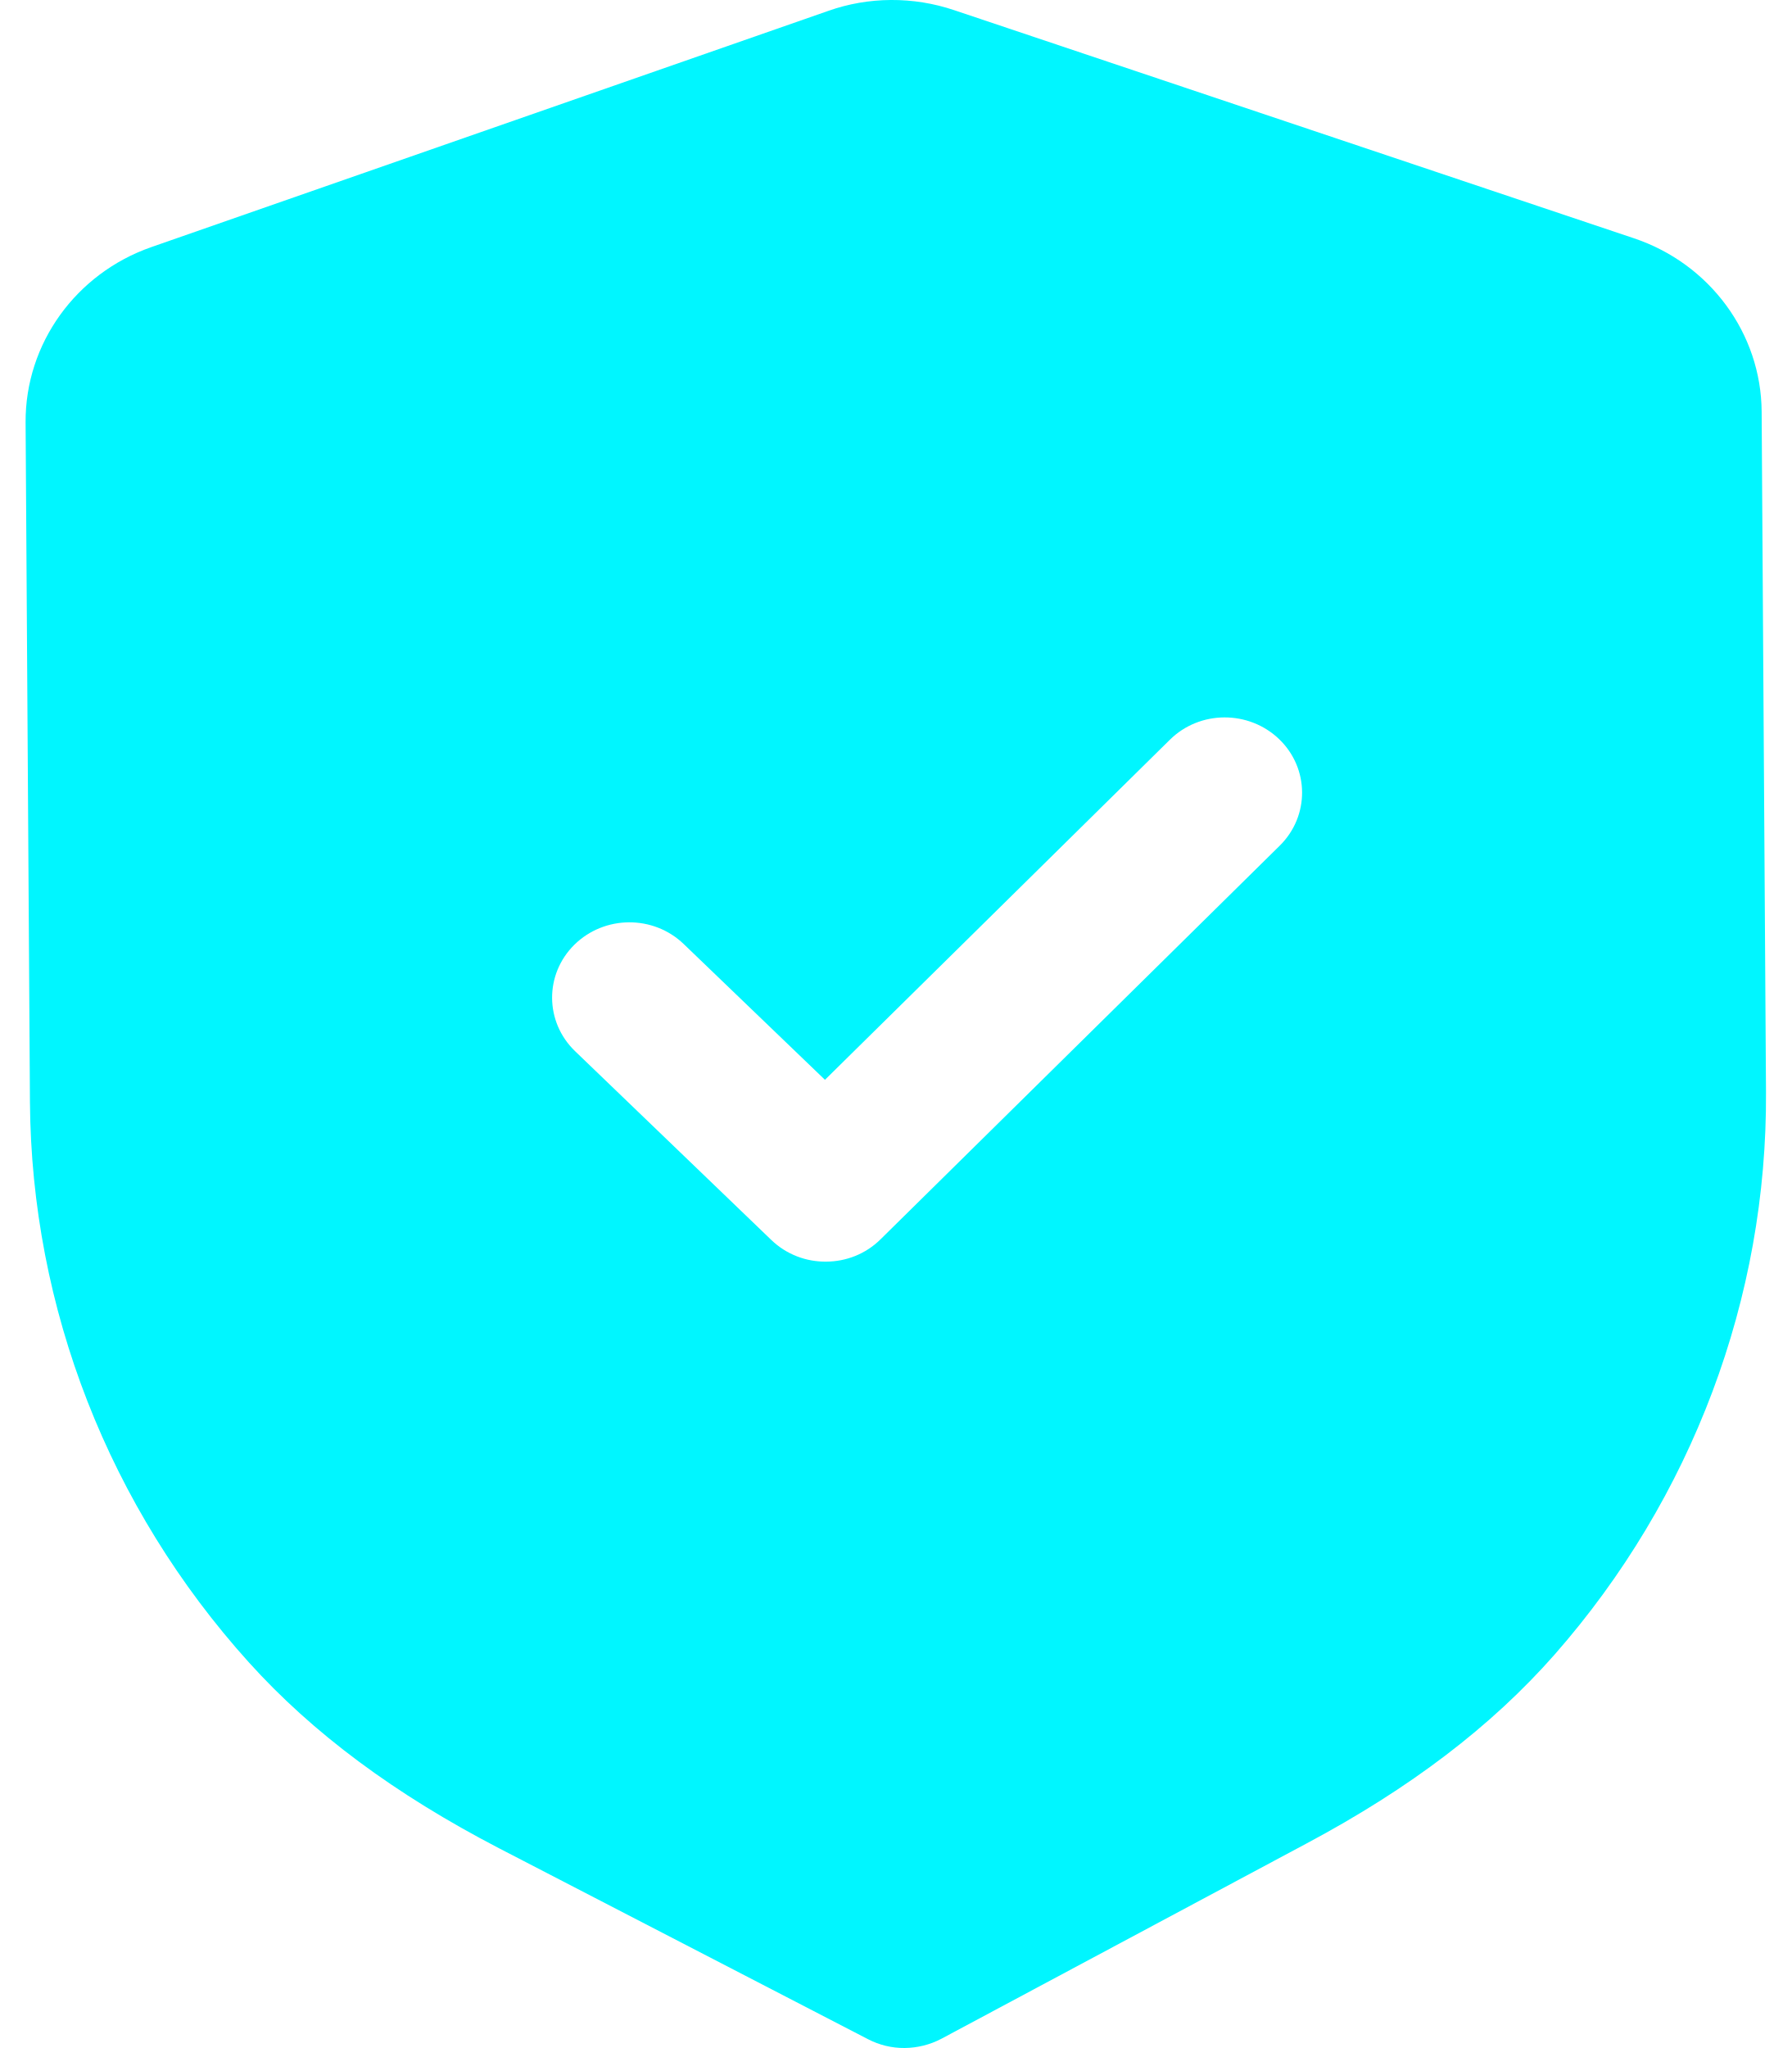
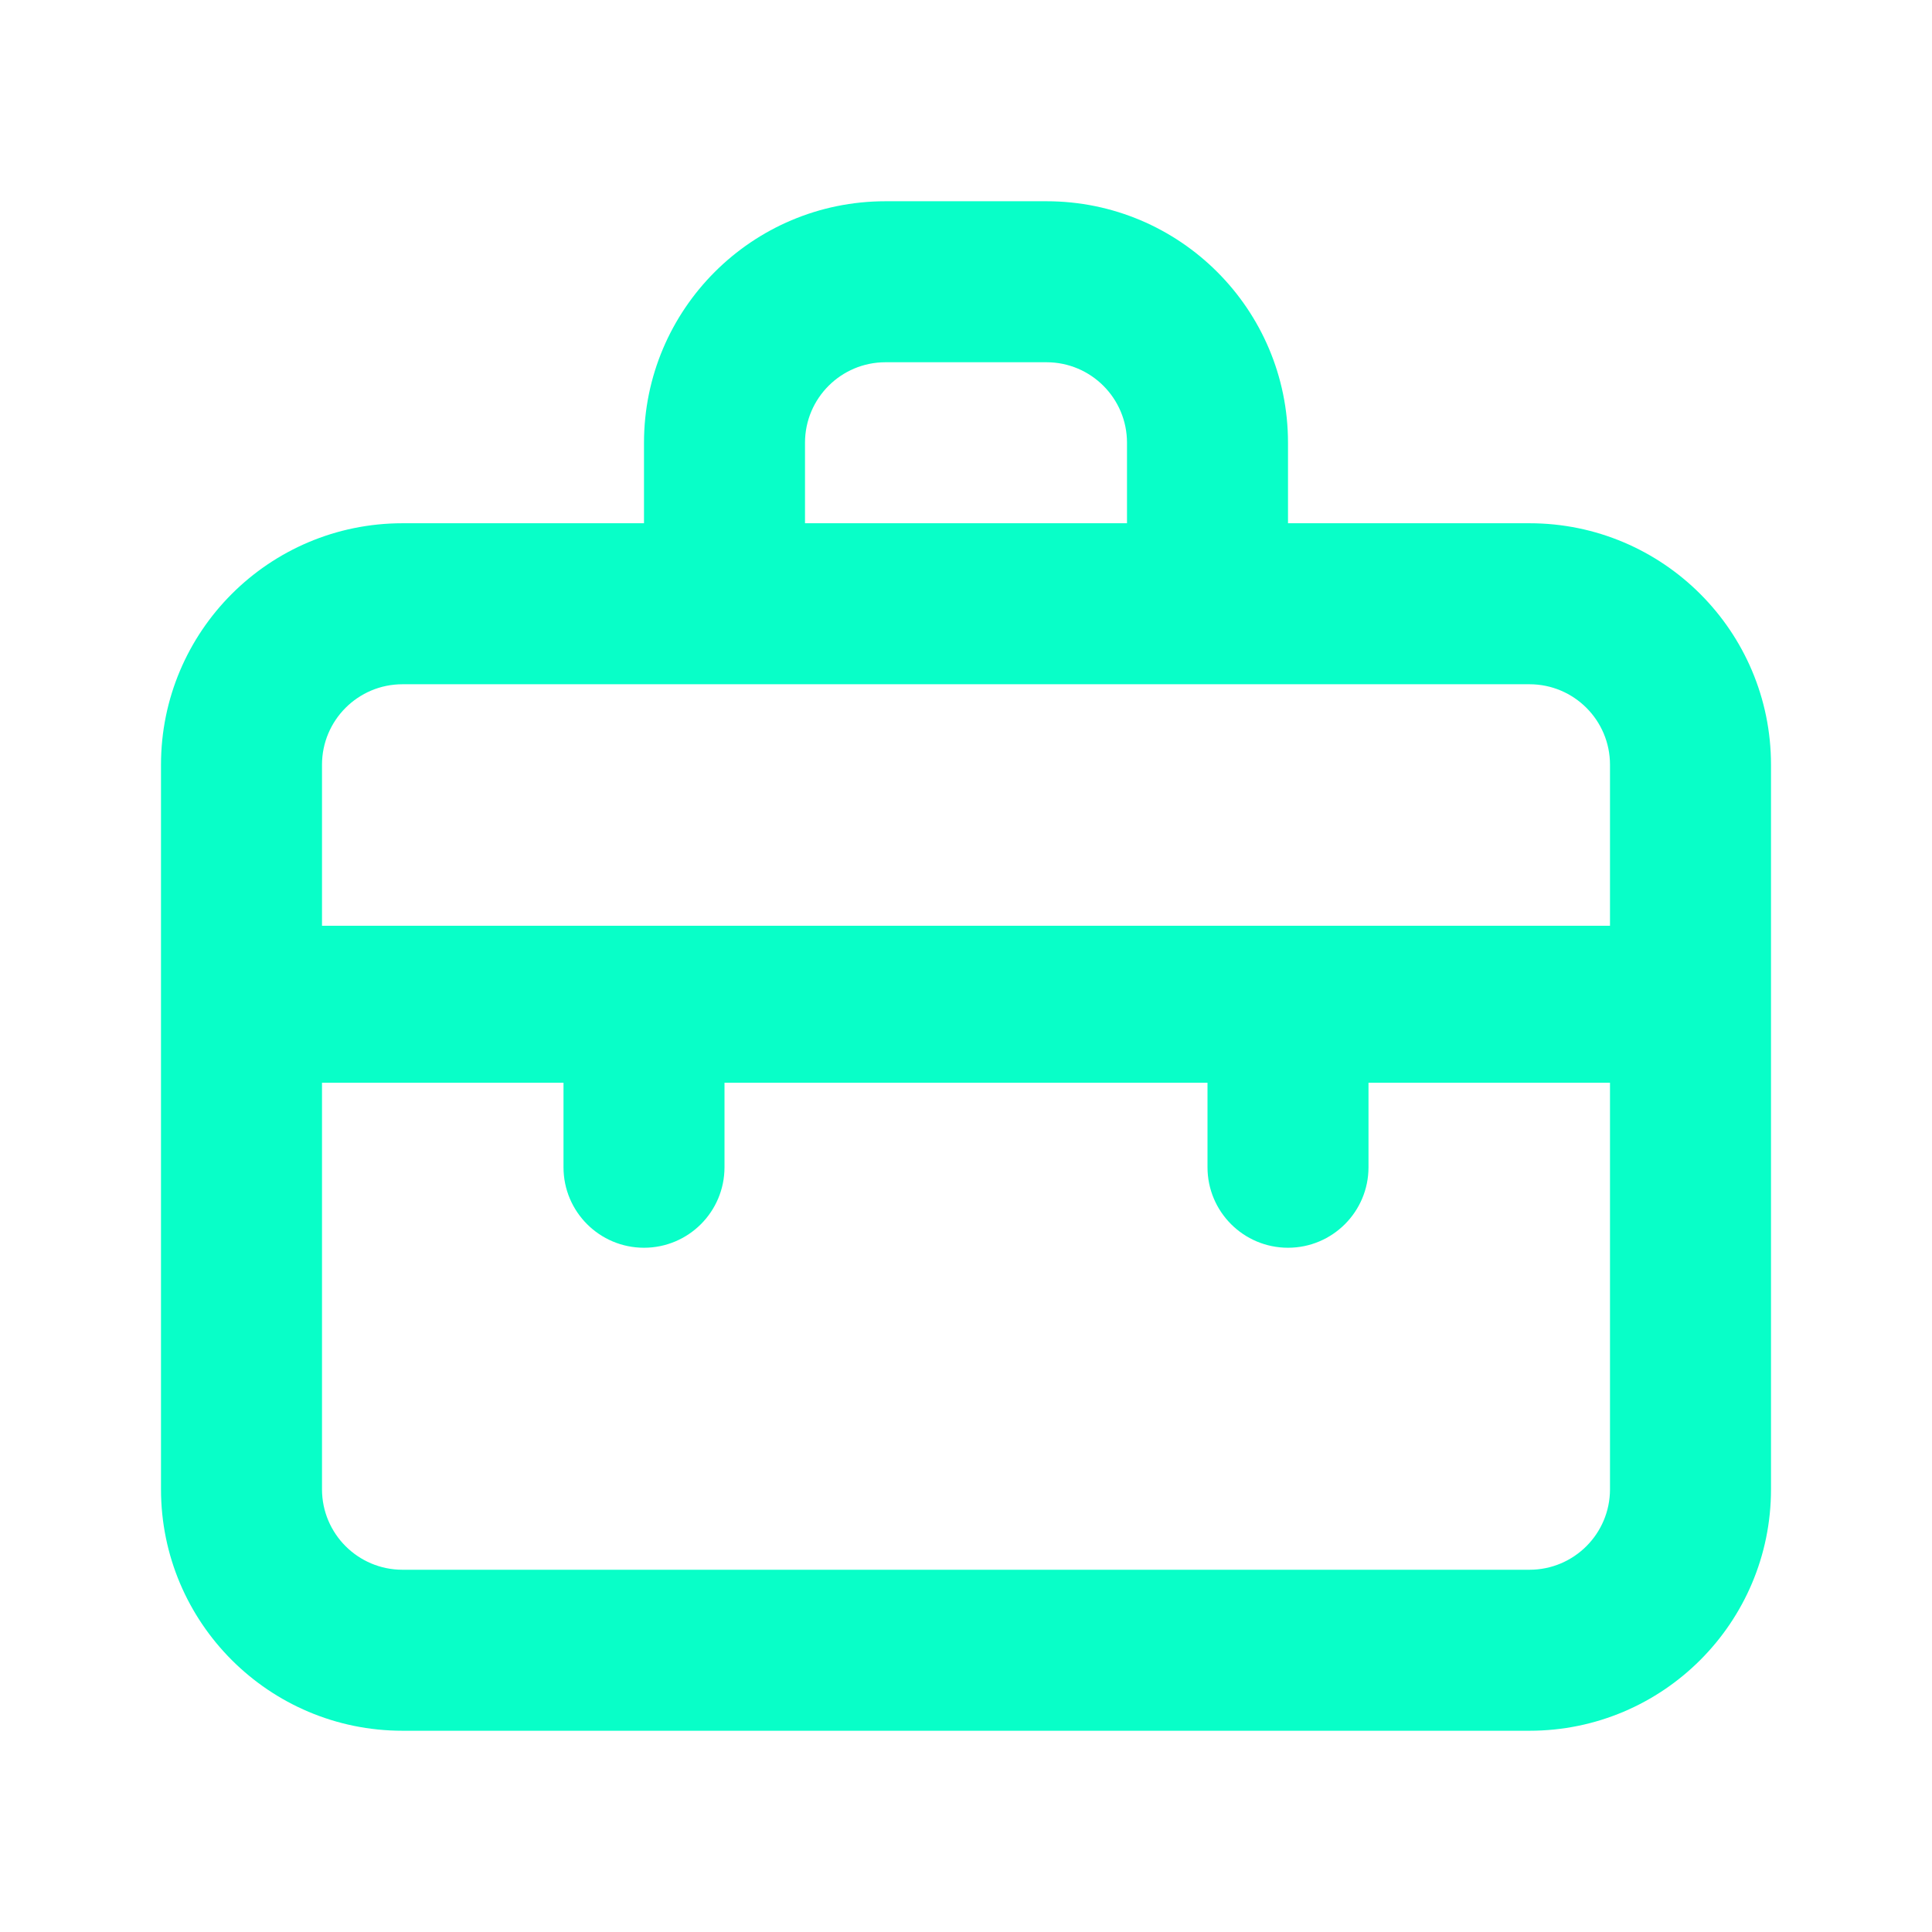
- <svg xmlns="http://www.w3.org/2000/svg" width="28" height="32" viewBox="0 0 28 32" fill="none">
-   <path fill-rule="evenodd" clip-rule="evenodd" d="M13.565 31.862C13.742 31.954 13.94 32.002 14.138 32C14.336 31.998 14.533 31.95 14.712 31.856L20.42 28.804C22.039 27.941 23.307 26.976 24.296 25.853C26.446 23.405 27.621 20.281 27.6 17.06L27.532 6.435C27.526 5.211 26.722 4.119 25.533 3.722L14.913 0.159C14.274 -0.057 13.573 -0.053 12.945 0.17L2.365 3.861C1.183 4.273 0.394 5.373 0.4 6.598L0.468 17.215C0.489 20.441 1.703 23.551 3.889 25.974C4.888 27.081 6.167 28.032 7.803 28.881L13.565 31.862ZM12.054 19.374C12.292 19.603 12.601 19.716 12.911 19.713C13.22 19.712 13.528 19.596 13.763 19.363L20.001 13.213C20.47 12.75 20.465 12.006 19.992 11.55C19.516 11.093 18.751 11.096 18.283 11.559L12.893 16.872L10.686 14.751C10.211 14.294 9.447 14.299 8.977 14.761C8.508 15.224 8.513 15.968 8.988 16.425L12.054 19.374Z" fill="#00F6FF" />
+ <svg xmlns="http://www.w3.org/2000/svg" fill="#08FFC8" width="800px" height="800px" viewBox="0 0 24 24">
+   <path d="M19,6.5H16v-1a3,3,0,0,0-3-3H11a3,3,0,0,0-3,3v1H5a3,3,0,0,0-3,3v9a3,3,0,0,0,3,3H19a3,3,0,0,0,3-3v-9A3,3,0,0,0,19,6.5Zm-9-1a1,1,0,0,1,1-1h2a1,1,0,0,1,1,1v1H10Zm10,13a1,1,0,0,1-1,1H5a1,1,0,0,1-1-1V13.45H7V14.5a1,1,0,0,0,2,0V13.45h6V14.5a1,1,0,0,0,2,0V13.45h3Zm0-7H4V9.5a1,1,0,0,1,1-1H19a1,1,0,0,1,1,1Z" />
</svg>
